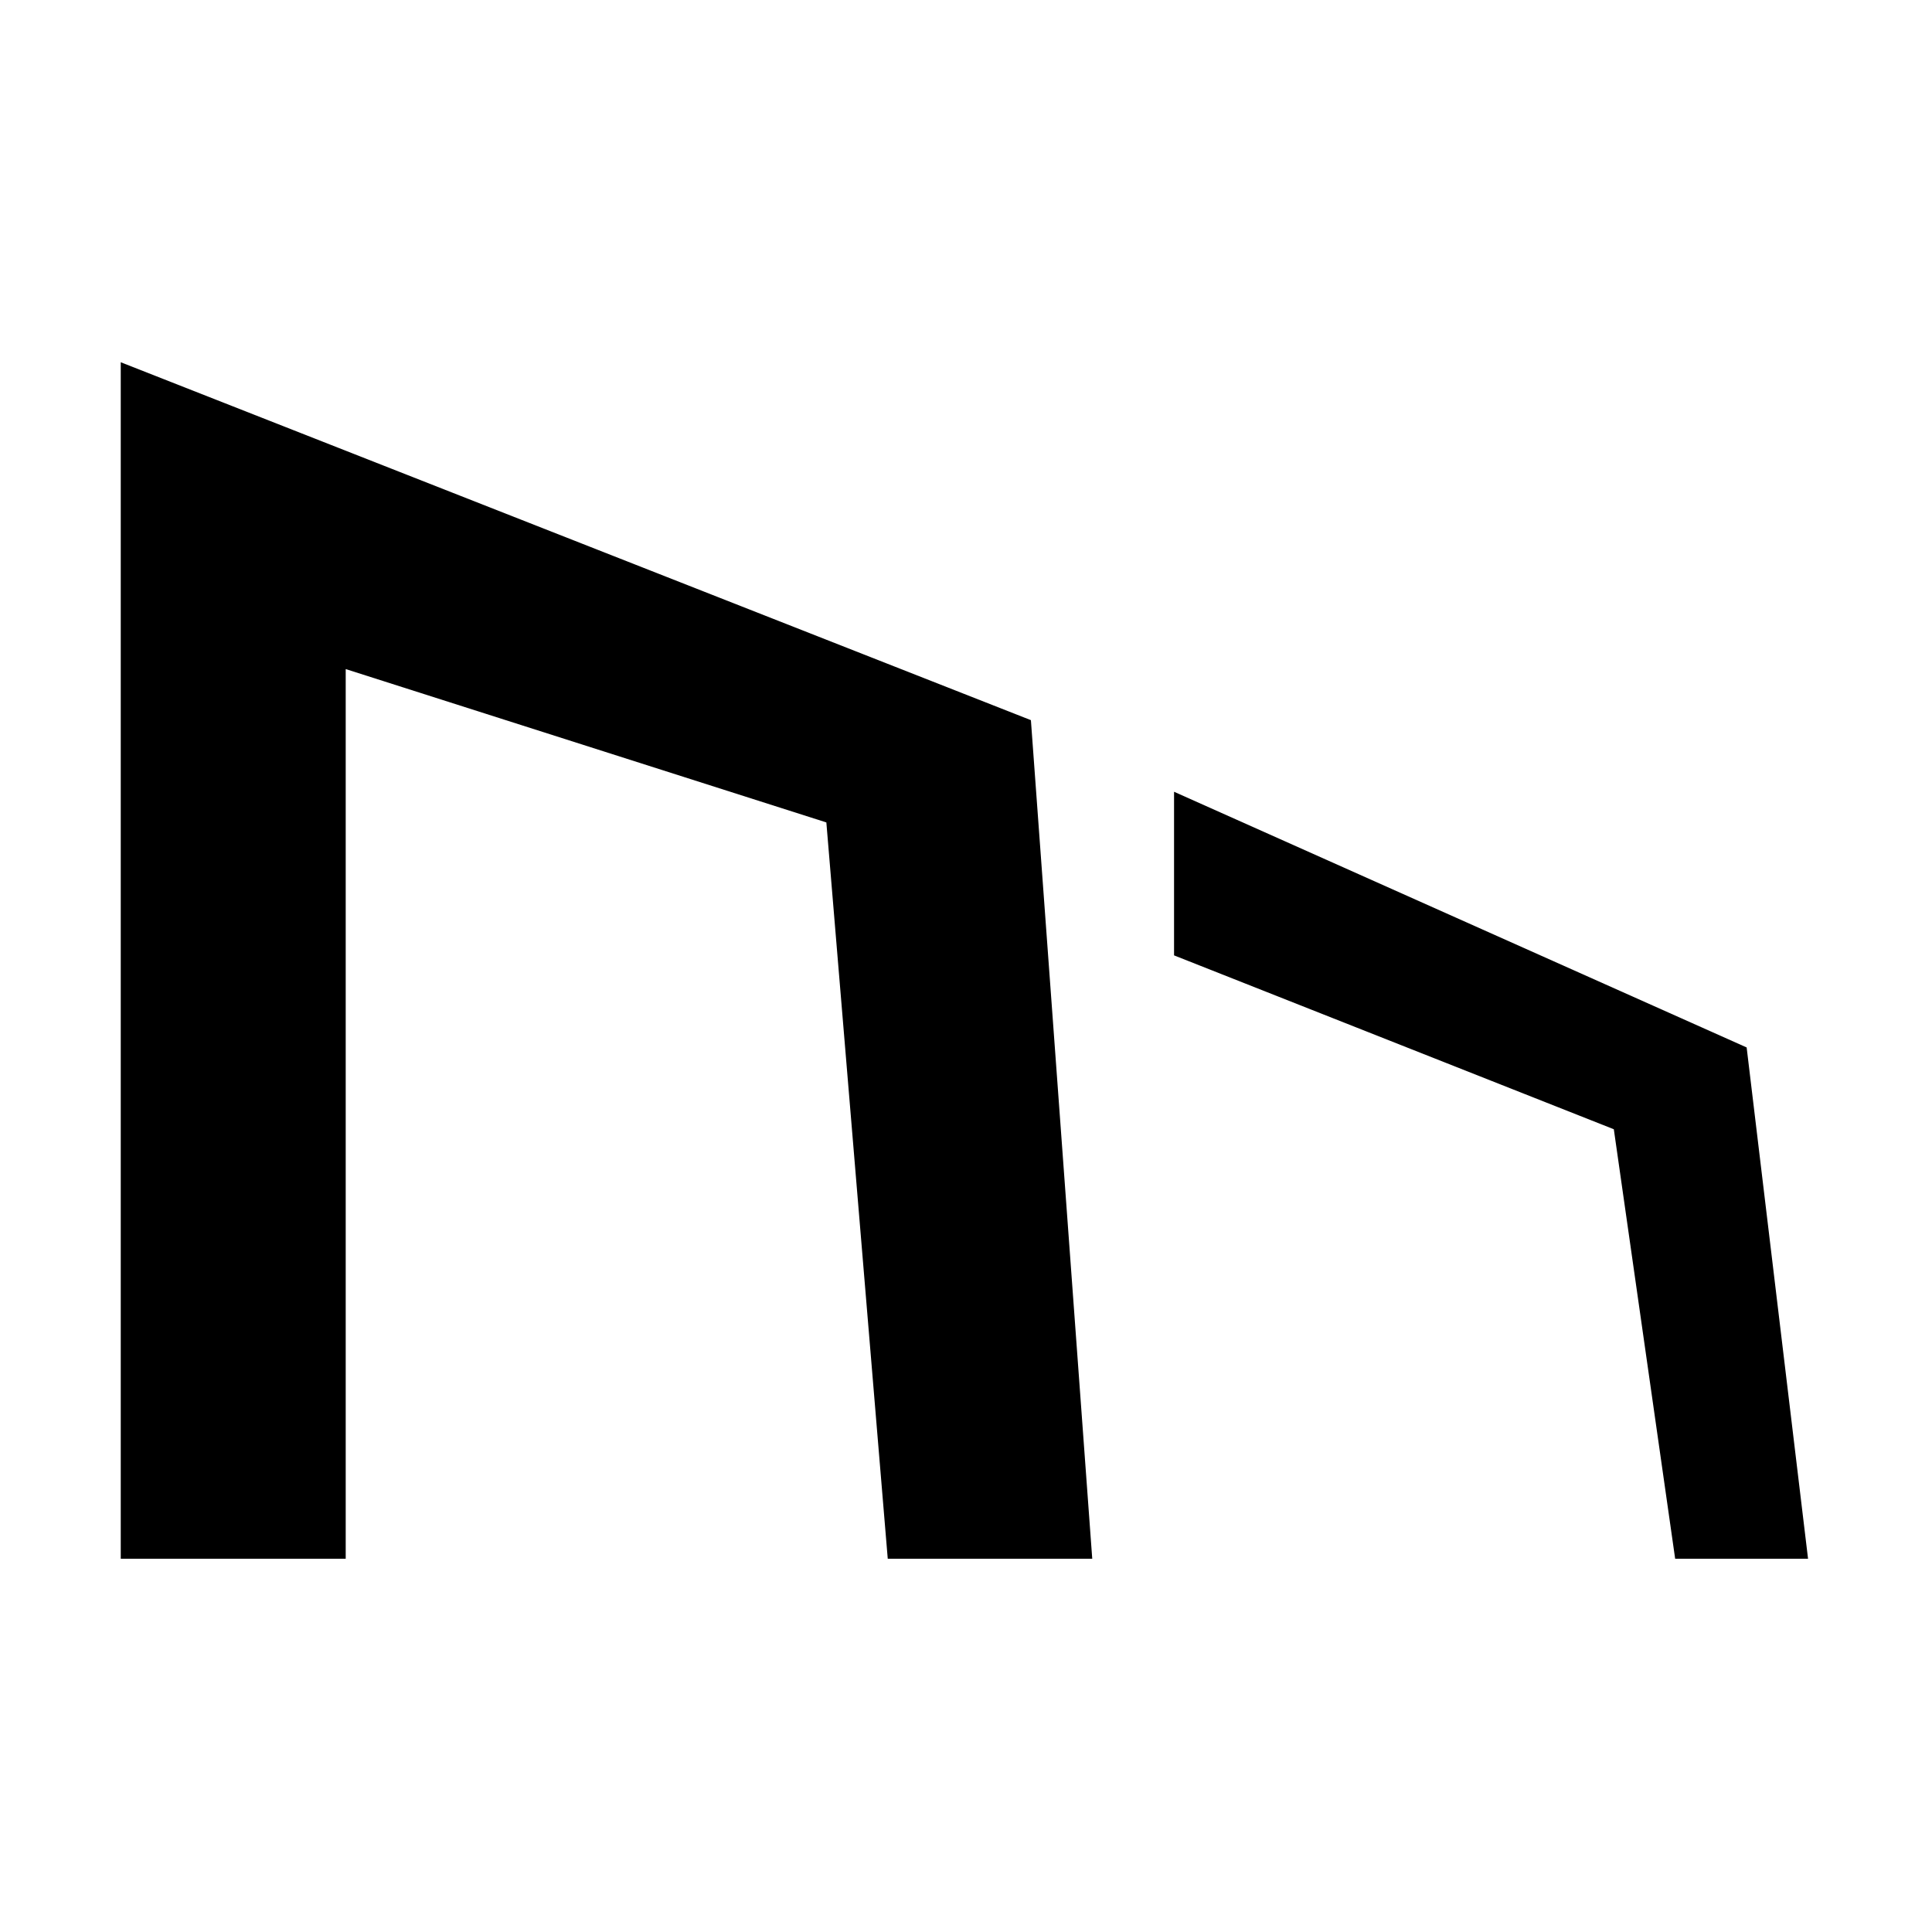
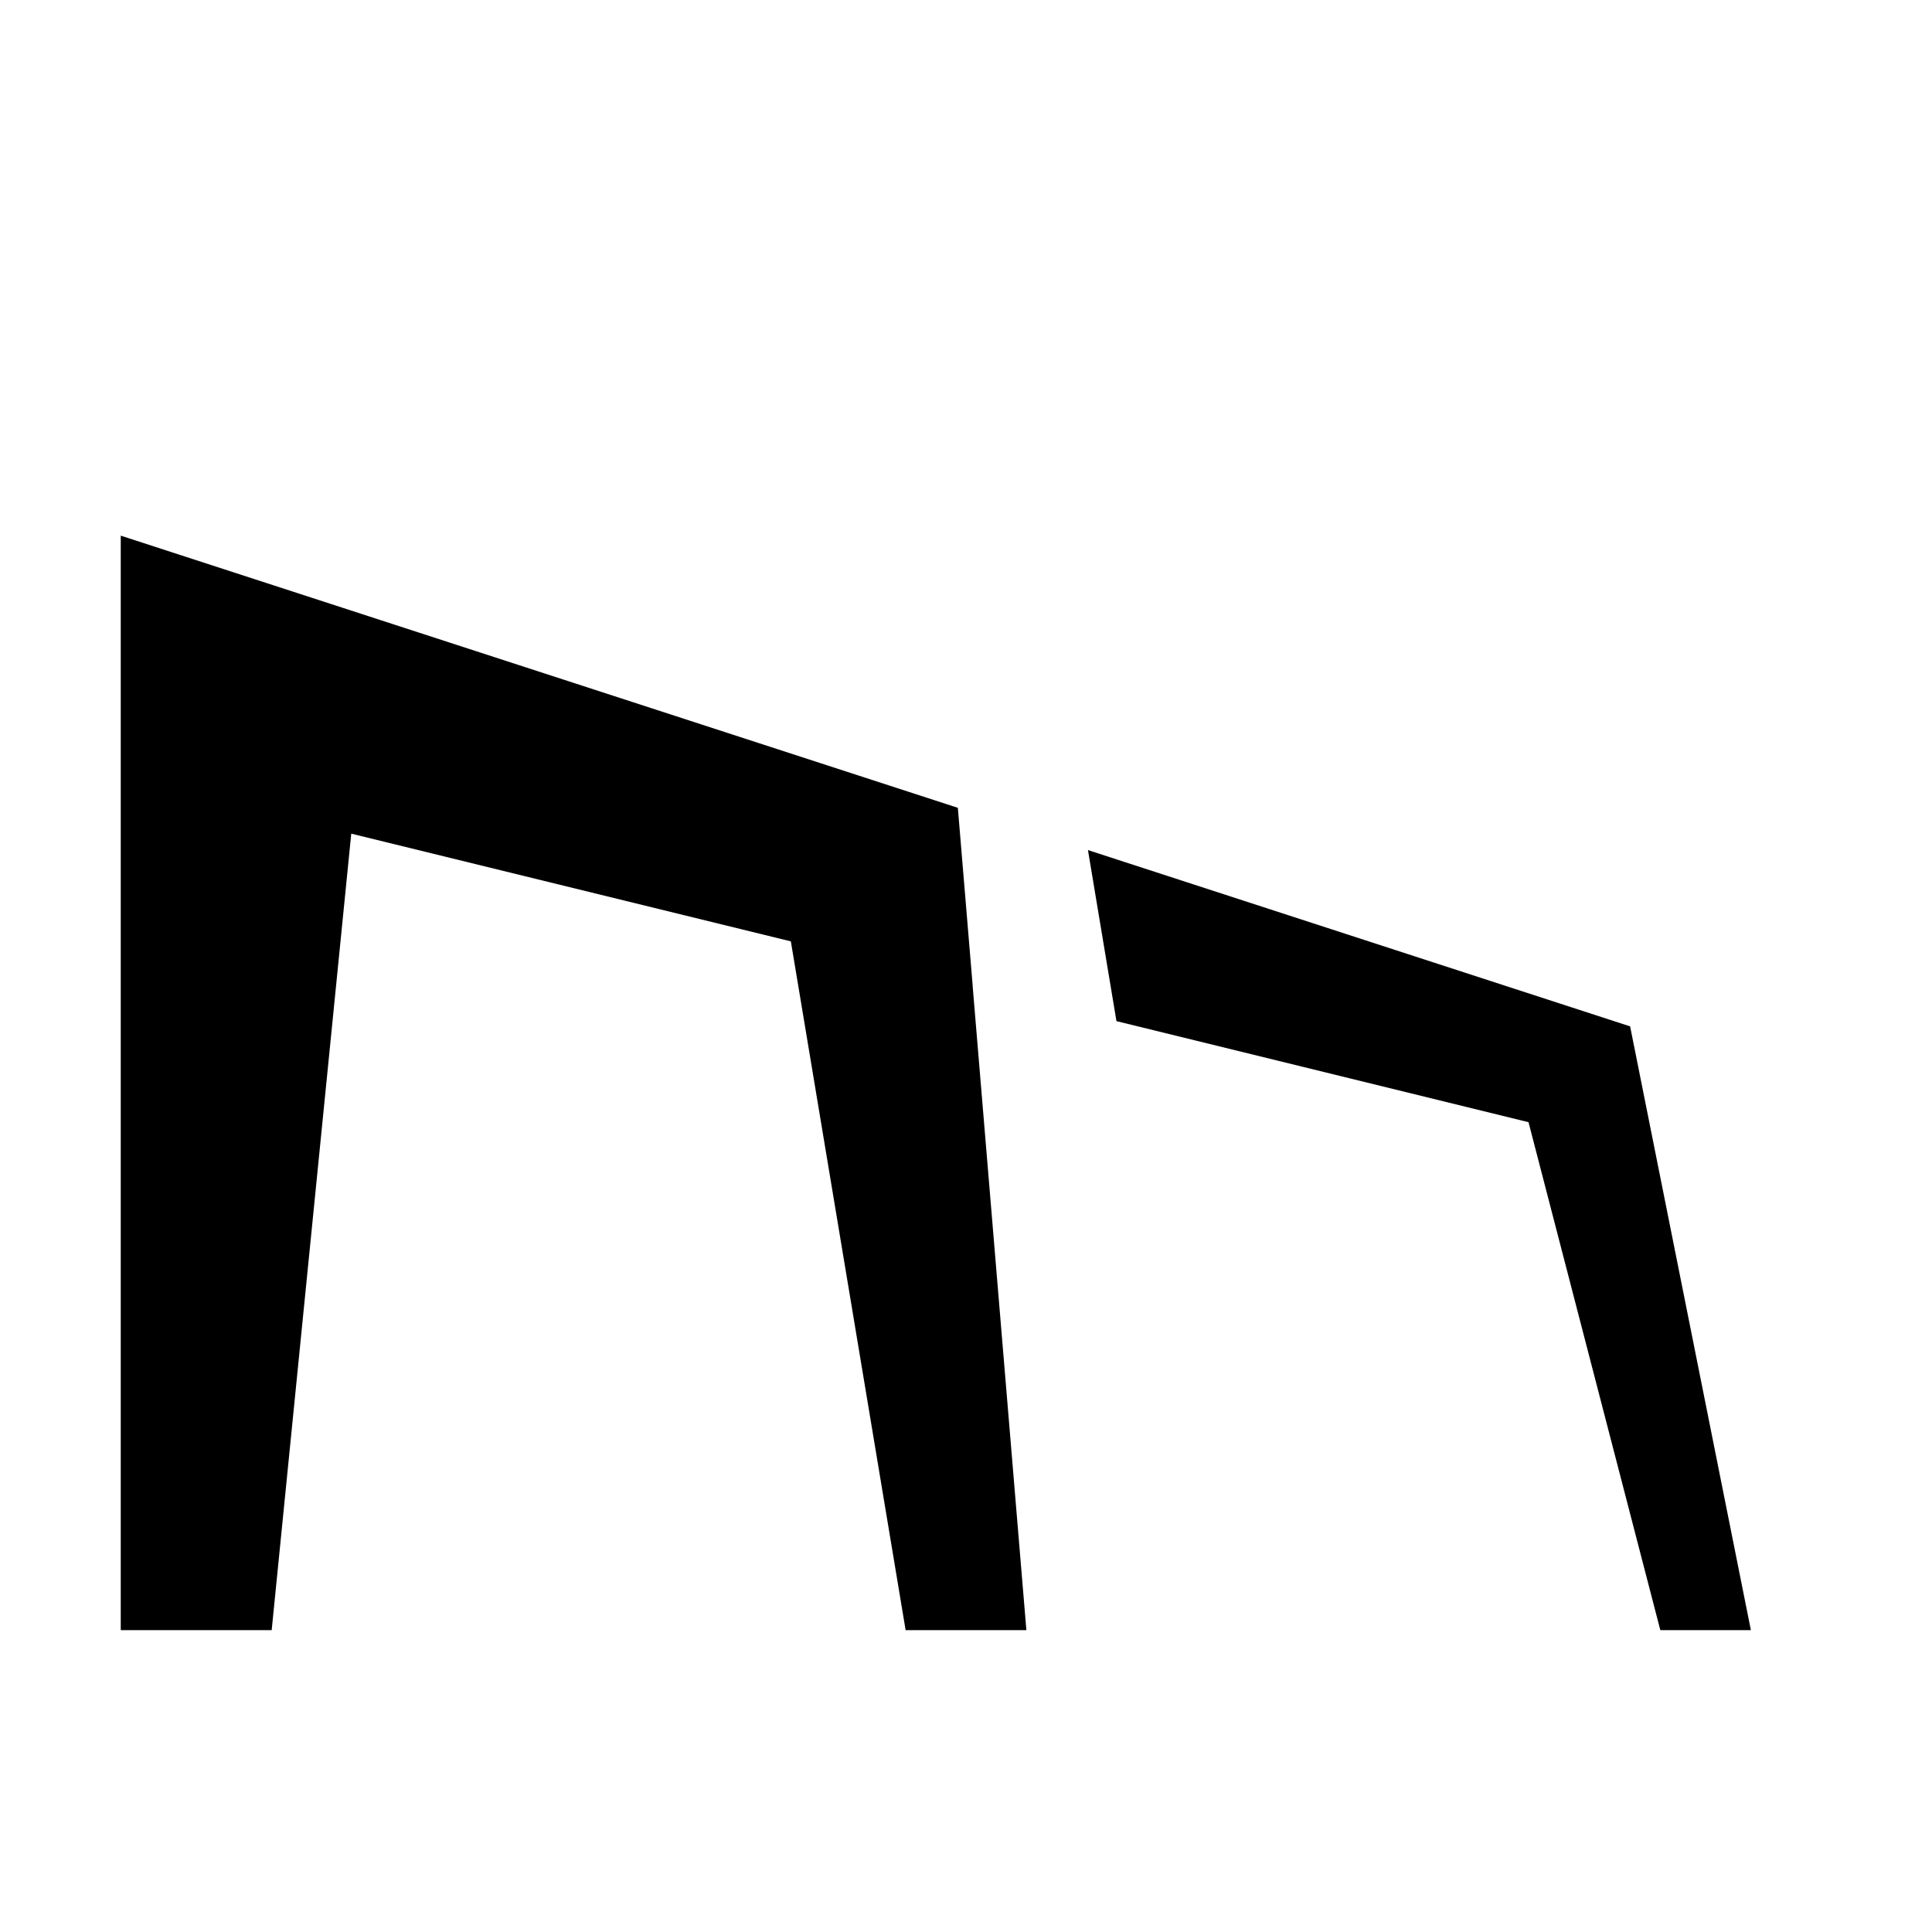
<svg xmlns="http://www.w3.org/2000/svg" width="32" height="32" viewBox="0 0 32 32" fill="none">
-   <path d="M2 6V25.818L5.726 25.818V11.082L13.687 13.622L14.704 25.818H18.091L17.075 11.928L2 6Z" fill="black" />
-   <path d="M28.93 17.349L19.446 13.114V15.824L26.73 18.704L27.746 25.818H29.947L28.93 17.349Z" fill="black" />
+   <path d="M15.865 13.38L16.111 16.33H16.11L17 27H15L13.099 15.592L5.818 13.808L4.5 27H2V8.872L15.865 13.38ZM27 17L29 27H27.5L25.317 18.587L18.492 16.913L18.02 14.08L27 17Z" fill="black" />
</svg>
